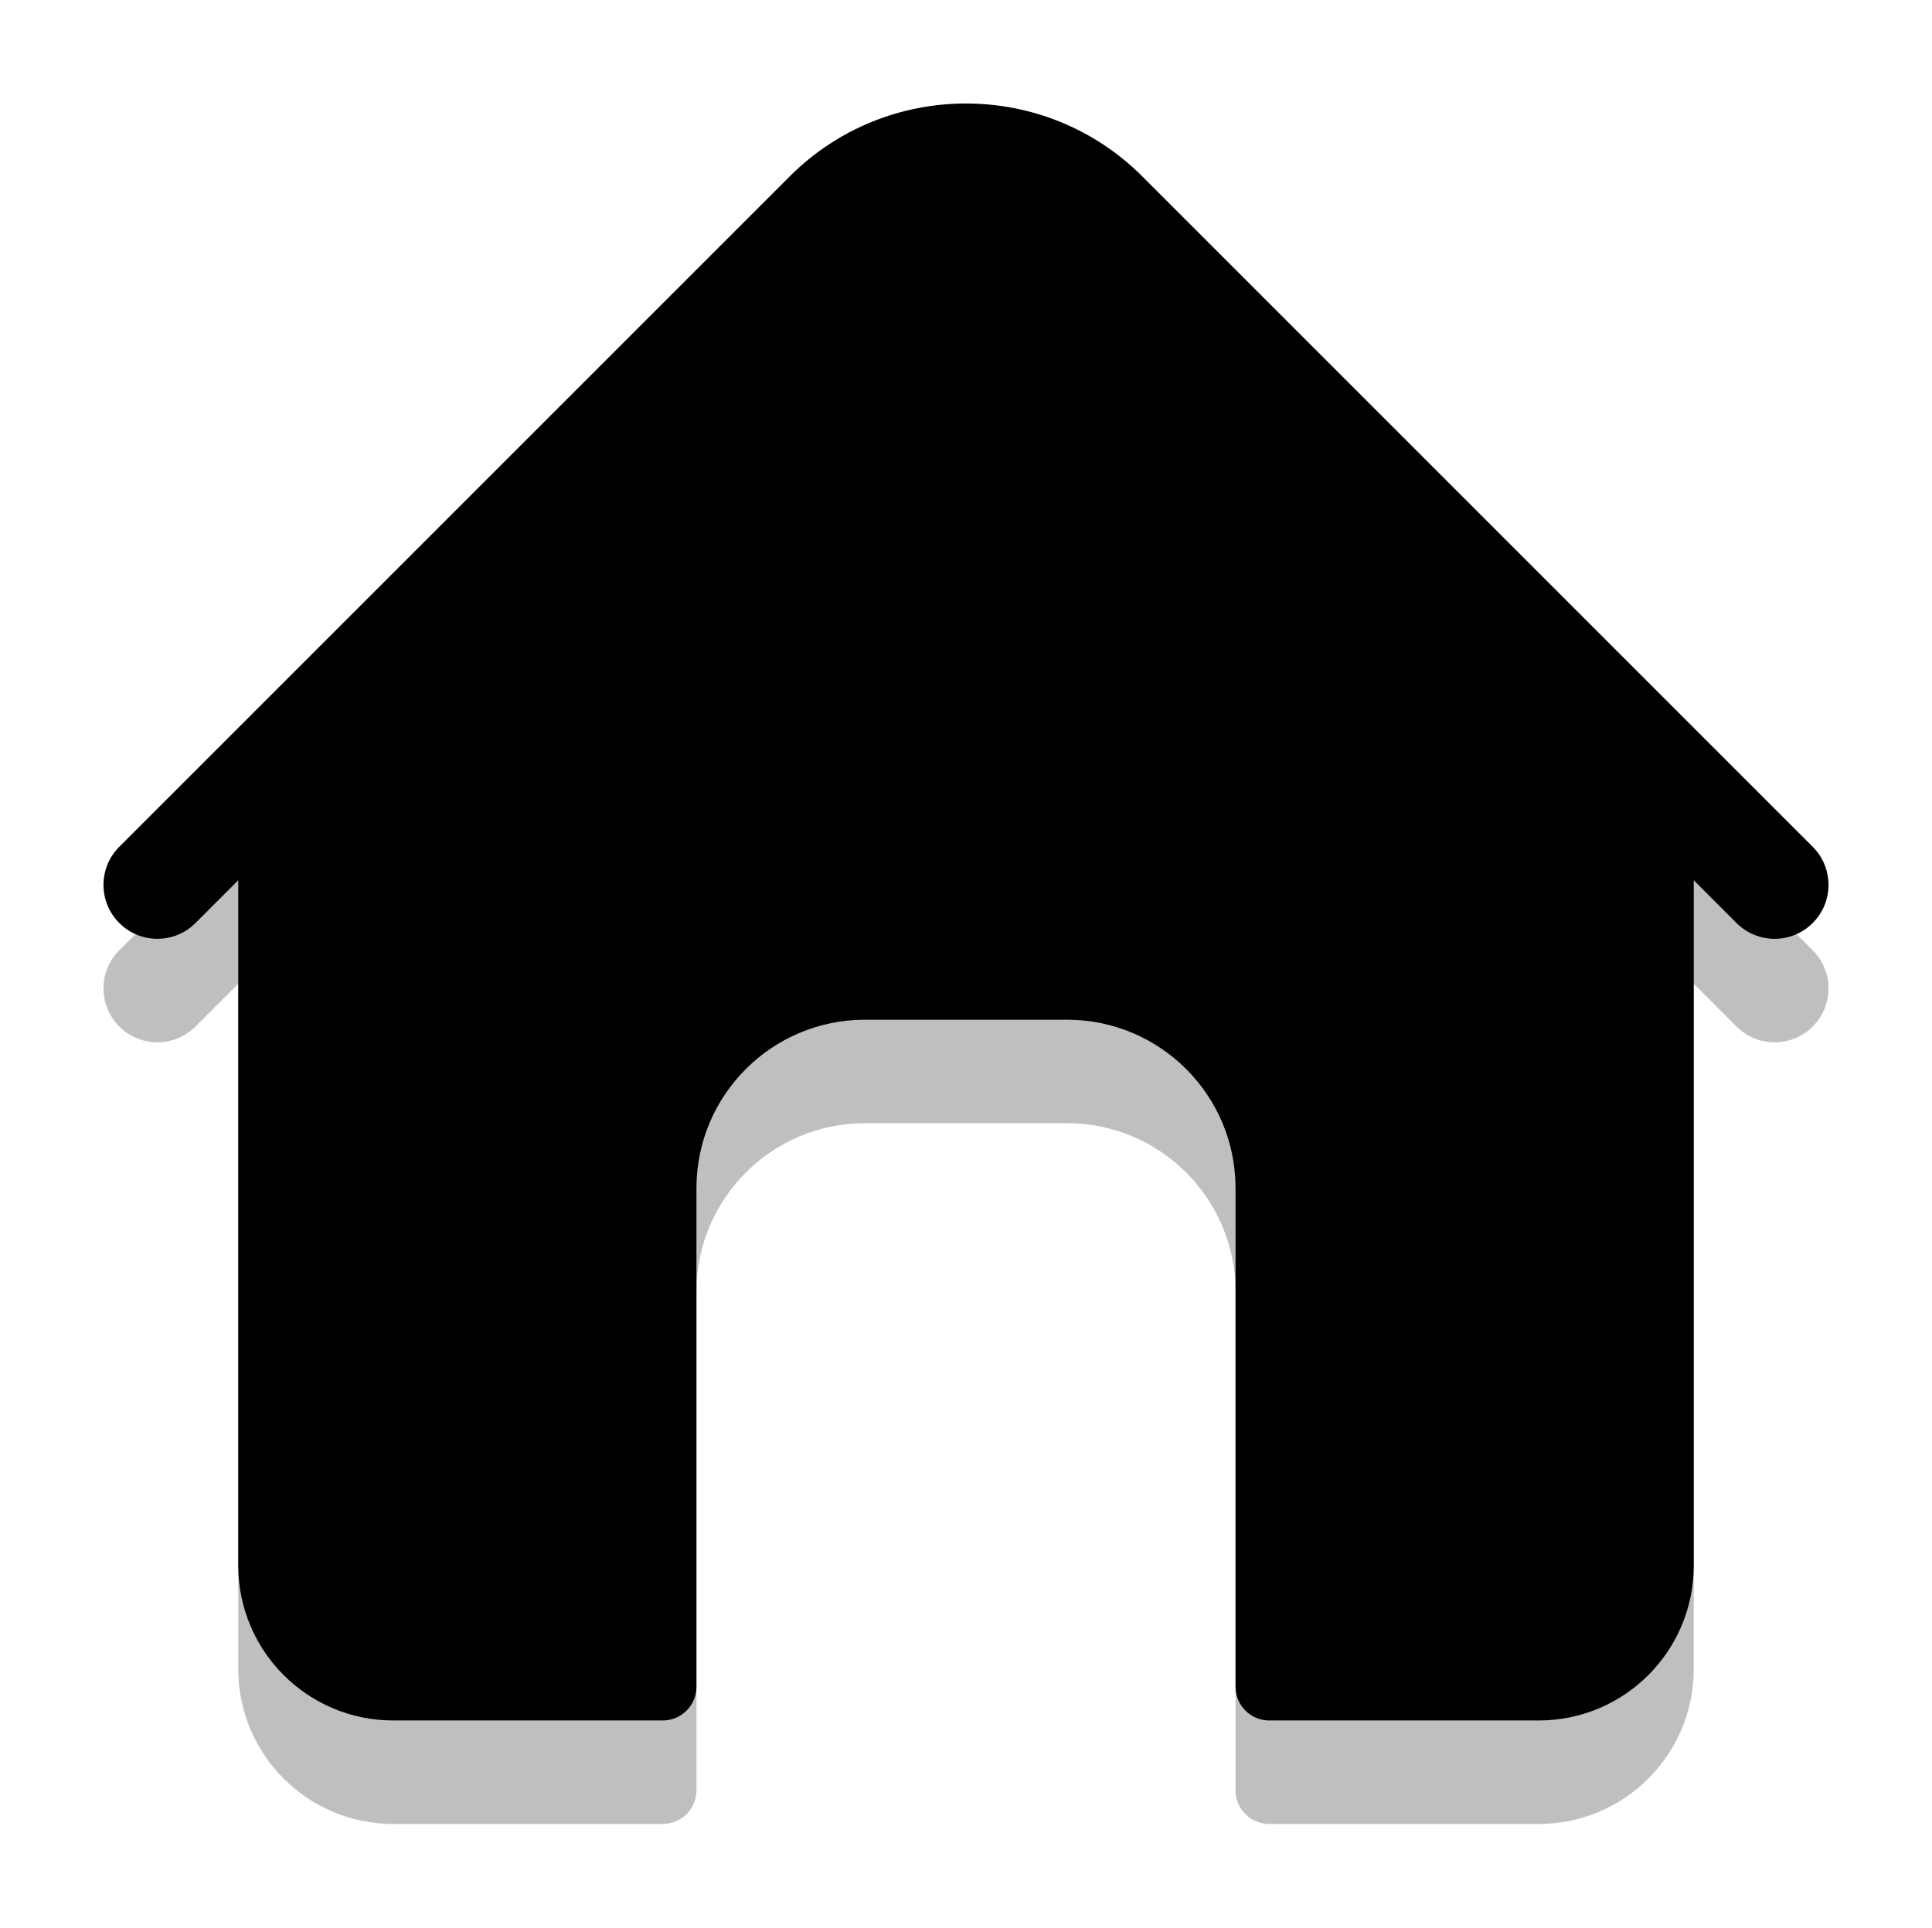
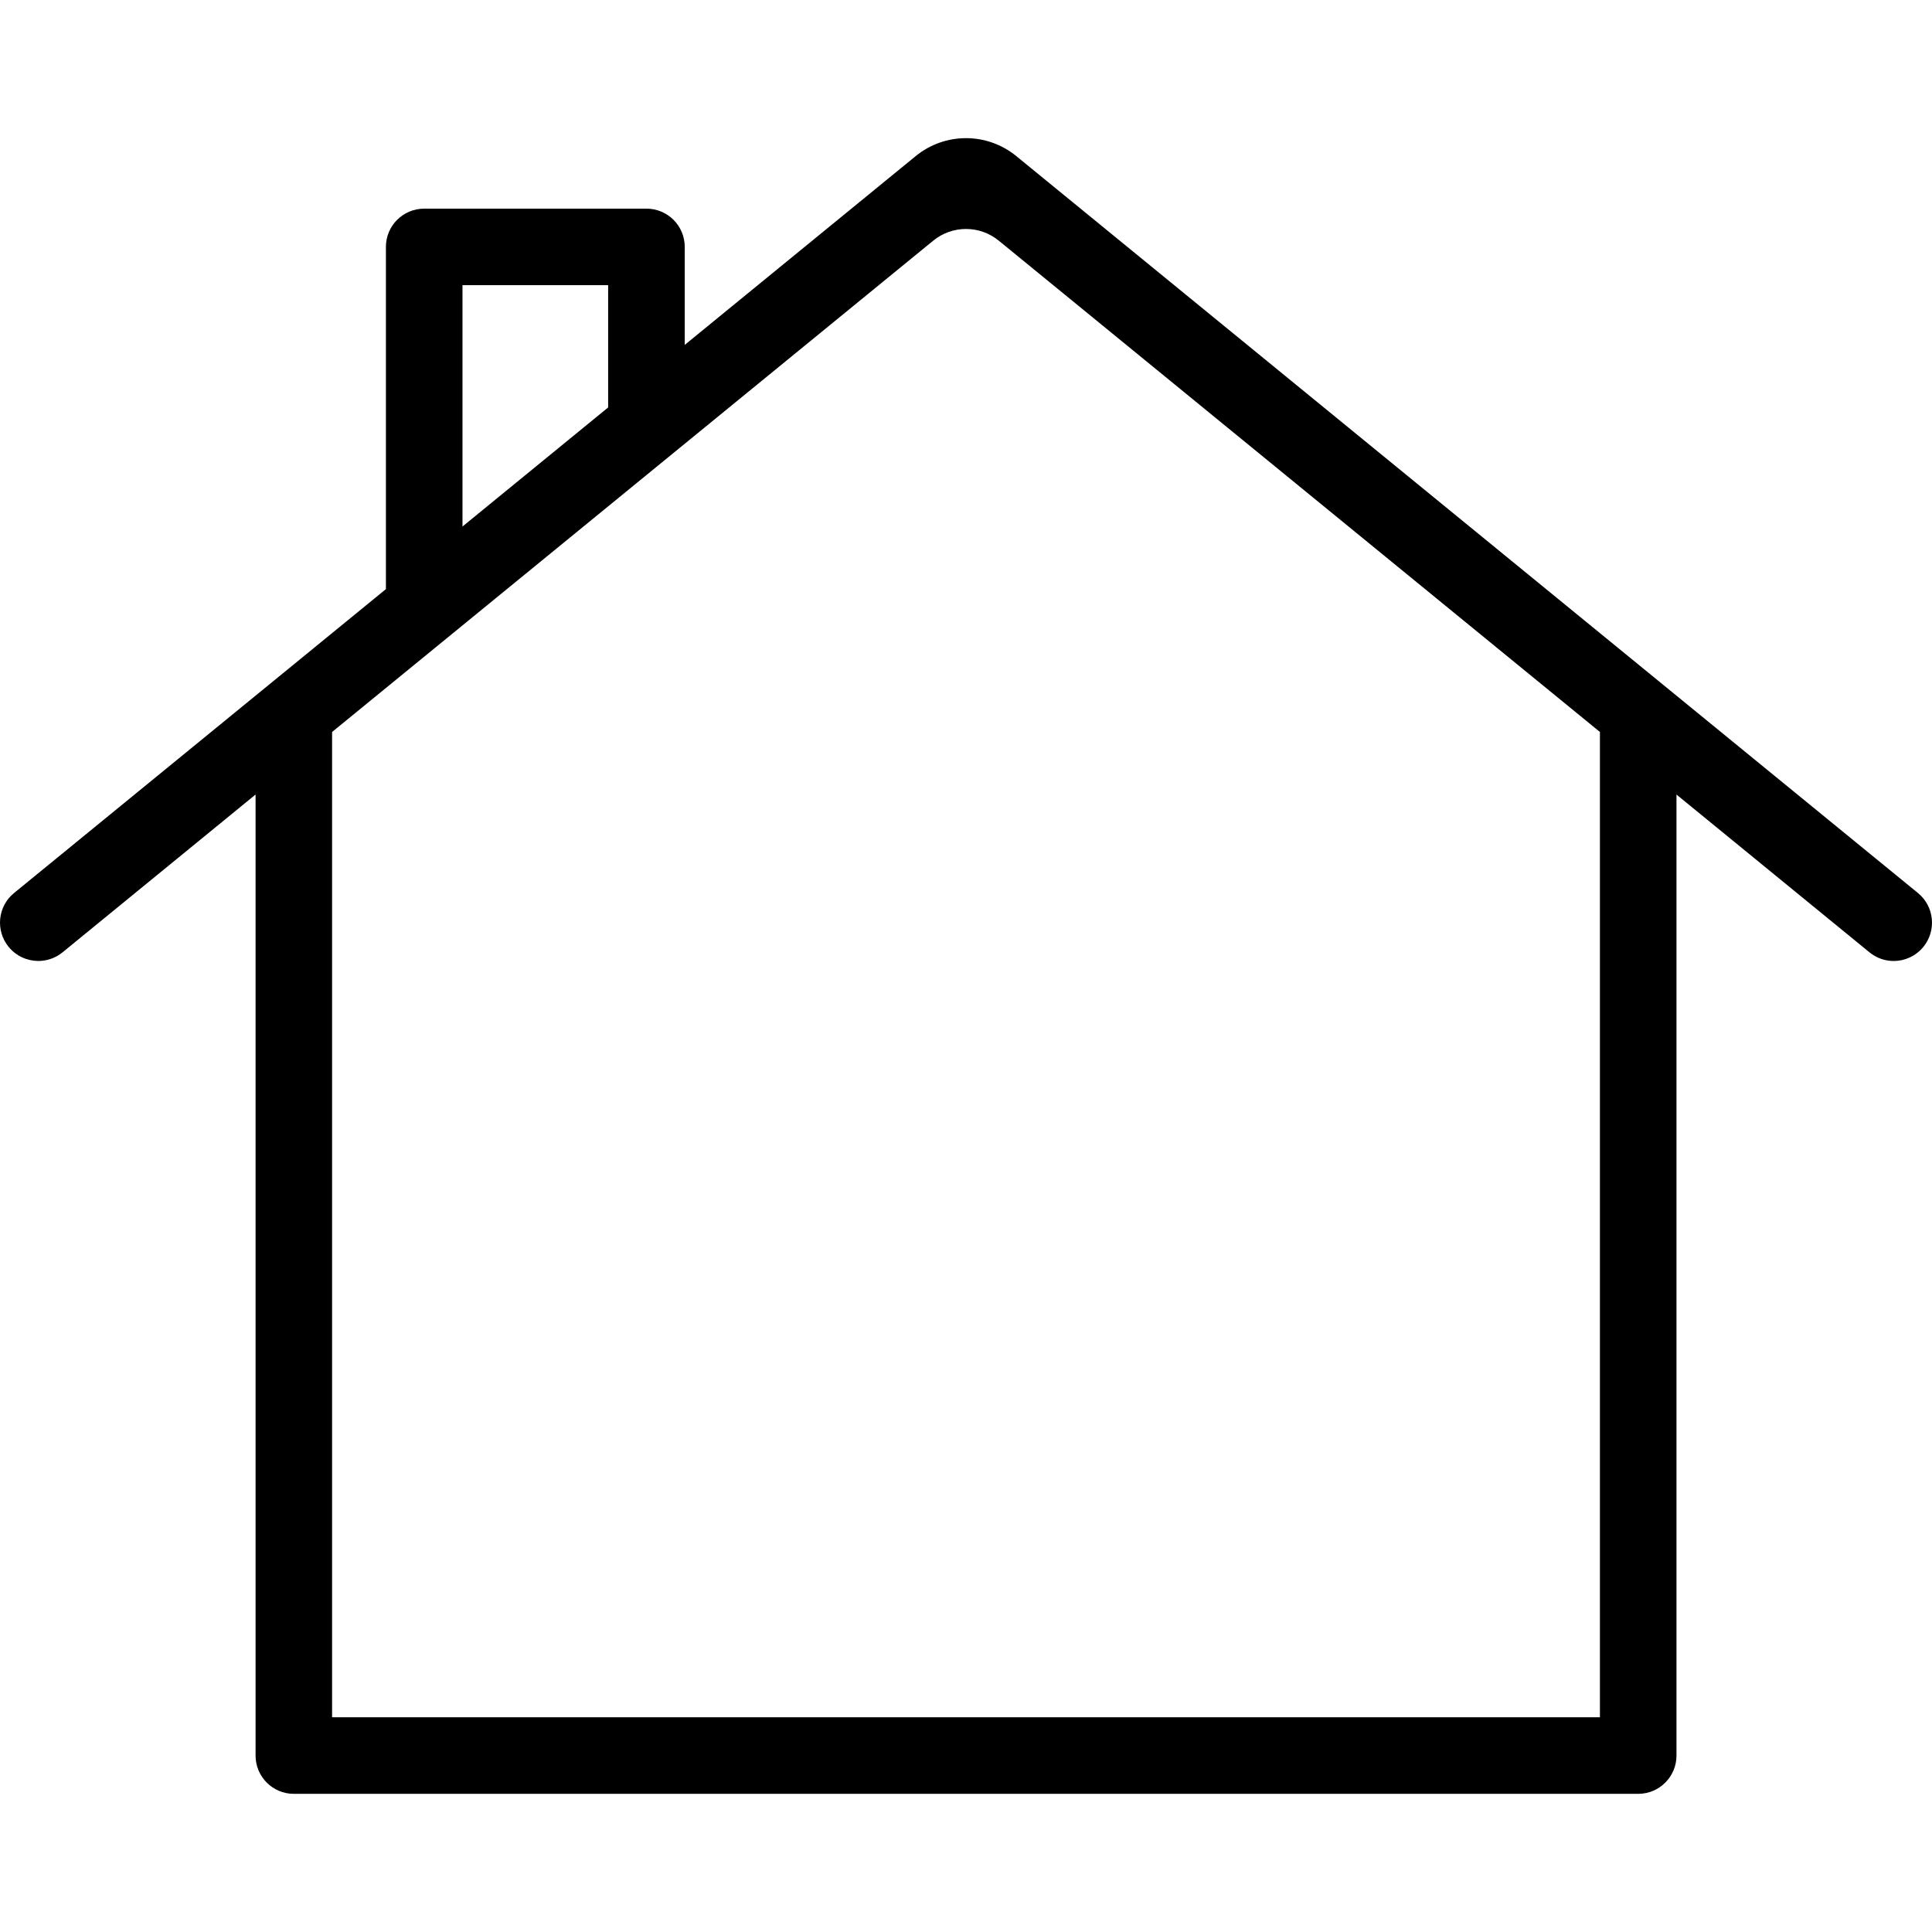
- <svg xmlns="http://www.w3.org/2000/svg" style="isolation:isolate" viewBox="202 1078.564 56 55.872" width="56pt" height="55.872pt">
+ <svg xmlns="http://www.w3.org/2000/svg" version="1.1" id="Capa_1" x="0px" y="0px" width="345.804px" height="345.804px" viewBox="0 0 345.804 345.804" style="enable-background:new 0 0 345.804 345.804;" xml:space="preserve">
  <g>
-     <g filter="url(#gQaB24Qs1wWXKtd02OdGKIFKQtFxUMOy)">
-       <path d=" M 254.542 1103.11 L 235.11 1083.677 C 232.292 1080.86 227.708 1080.86 224.89 1083.677 L 205.458 1103.11 C 204.847 1103.72 204.847 1104.709 205.458 1105.32 C 206.067 1105.93 207.057 1105.93 207.667 1105.32 L 208.906 1104.08 L 208.906 1123.944 C 208.906 1126.425 210.917 1128.436 213.398 1128.436 L 221.211 1128.436 C 221.75 1128.436 222.187 1127.999 222.187 1127.46 L 222.187 1113.006 C 222.187 1110.31 224.374 1108.123 227.07 1108.123 L 232.93 1108.123 C 235.626 1108.123 237.813 1110.31 237.813 1113.006 L 237.813 1127.46 C 237.813 1127.999 238.25 1128.436 238.789 1128.436 L 246.602 1128.436 C 249.083 1128.436 251.094 1126.425 251.094 1123.944 L 251.094 1104.08 L 252.333 1105.32 C 252.638 1105.624 253.038 1105.778 253.438 1105.778 C 253.837 1105.778 254.238 1105.624 254.542 1105.32 C 255.153 1104.709 255.153 1103.72 254.542 1103.11 L 254.542 1103.11 Z " fill="rgb(0,0,0)" />
-     </g>
-     <defs>
-       <filter id="gQaB24Qs1wWXKtd02OdGKIFKQtFxUMOy" x="-200%" y="-200%" width="400%" height="400%" filterUnits="objectBoundingBox" color-interpolation-filters="sRGB">
-         <feGaussianBlur in="SourceGraphic" stdDeviation="0" />
-         <feOffset dx="0" dy="3" result="pf_100_offsetBlur" />
-         <feFlood flood-color="#000000" flood-opacity="0.25" />
-         <feComposite in2="pf_100_offsetBlur" operator="in" result="pf_100_dropShadow" />
-         <feBlend in="SourceGraphic" in2="pf_100_dropShadow" mode="normal" />
-       </filter>
-     </defs>
+     <path d="M343.288,159.838L181.905,27.941c-5.242-4.283-12.77-4.283-18.009,0l-41.336,33.79V44.193c0-3.788-3.066-6.848-6.854-6.848   H75.928c-3.788,0-6.854,3.063-6.854,6.848v61.251L2.516,159.838c-2.933,2.391-3.36,6.711-0.97,9.641   c1.357,1.654,3.33,2.523,5.32,2.523c1.524,0,3.053-0.511,4.328-1.545l34.55-28.245v172.011c0,3.785,3.066,6.852,6.846,6.852   h240.626c3.781,0,6.854-3.066,6.854-6.852V142.216l34.55,28.245c1.273,1.037,2.807,1.545,4.326,1.545   c1.984,0,3.956-0.87,5.314-2.524C346.648,166.549,346.221,162.235,343.288,159.838z M82.779,51.041h26.071v21.888l-26.071,21.31   V51.041z M286.367,307.369H59.44V131.015l107.596-87.939c3.414-2.791,8.316-2.791,11.731,0l107.6,87.939V307.369z" />
  </g>
+   <g>
+ </g>
+   <g>
+ </g>
+   <g>
+ </g>
+   <g>
+ </g>
+   <g>
+ </g>
+   <g>
+ </g>
+   <g>
+ </g>
+   <g>
+ </g>
+   <g>
+ </g>
+   <g>
+ </g>
+   <g>
+ </g>
+   <g>
+ </g>
+   <g>
+ </g>
+   <g>
+ </g>
+   <g>
+ </g>
</svg>
